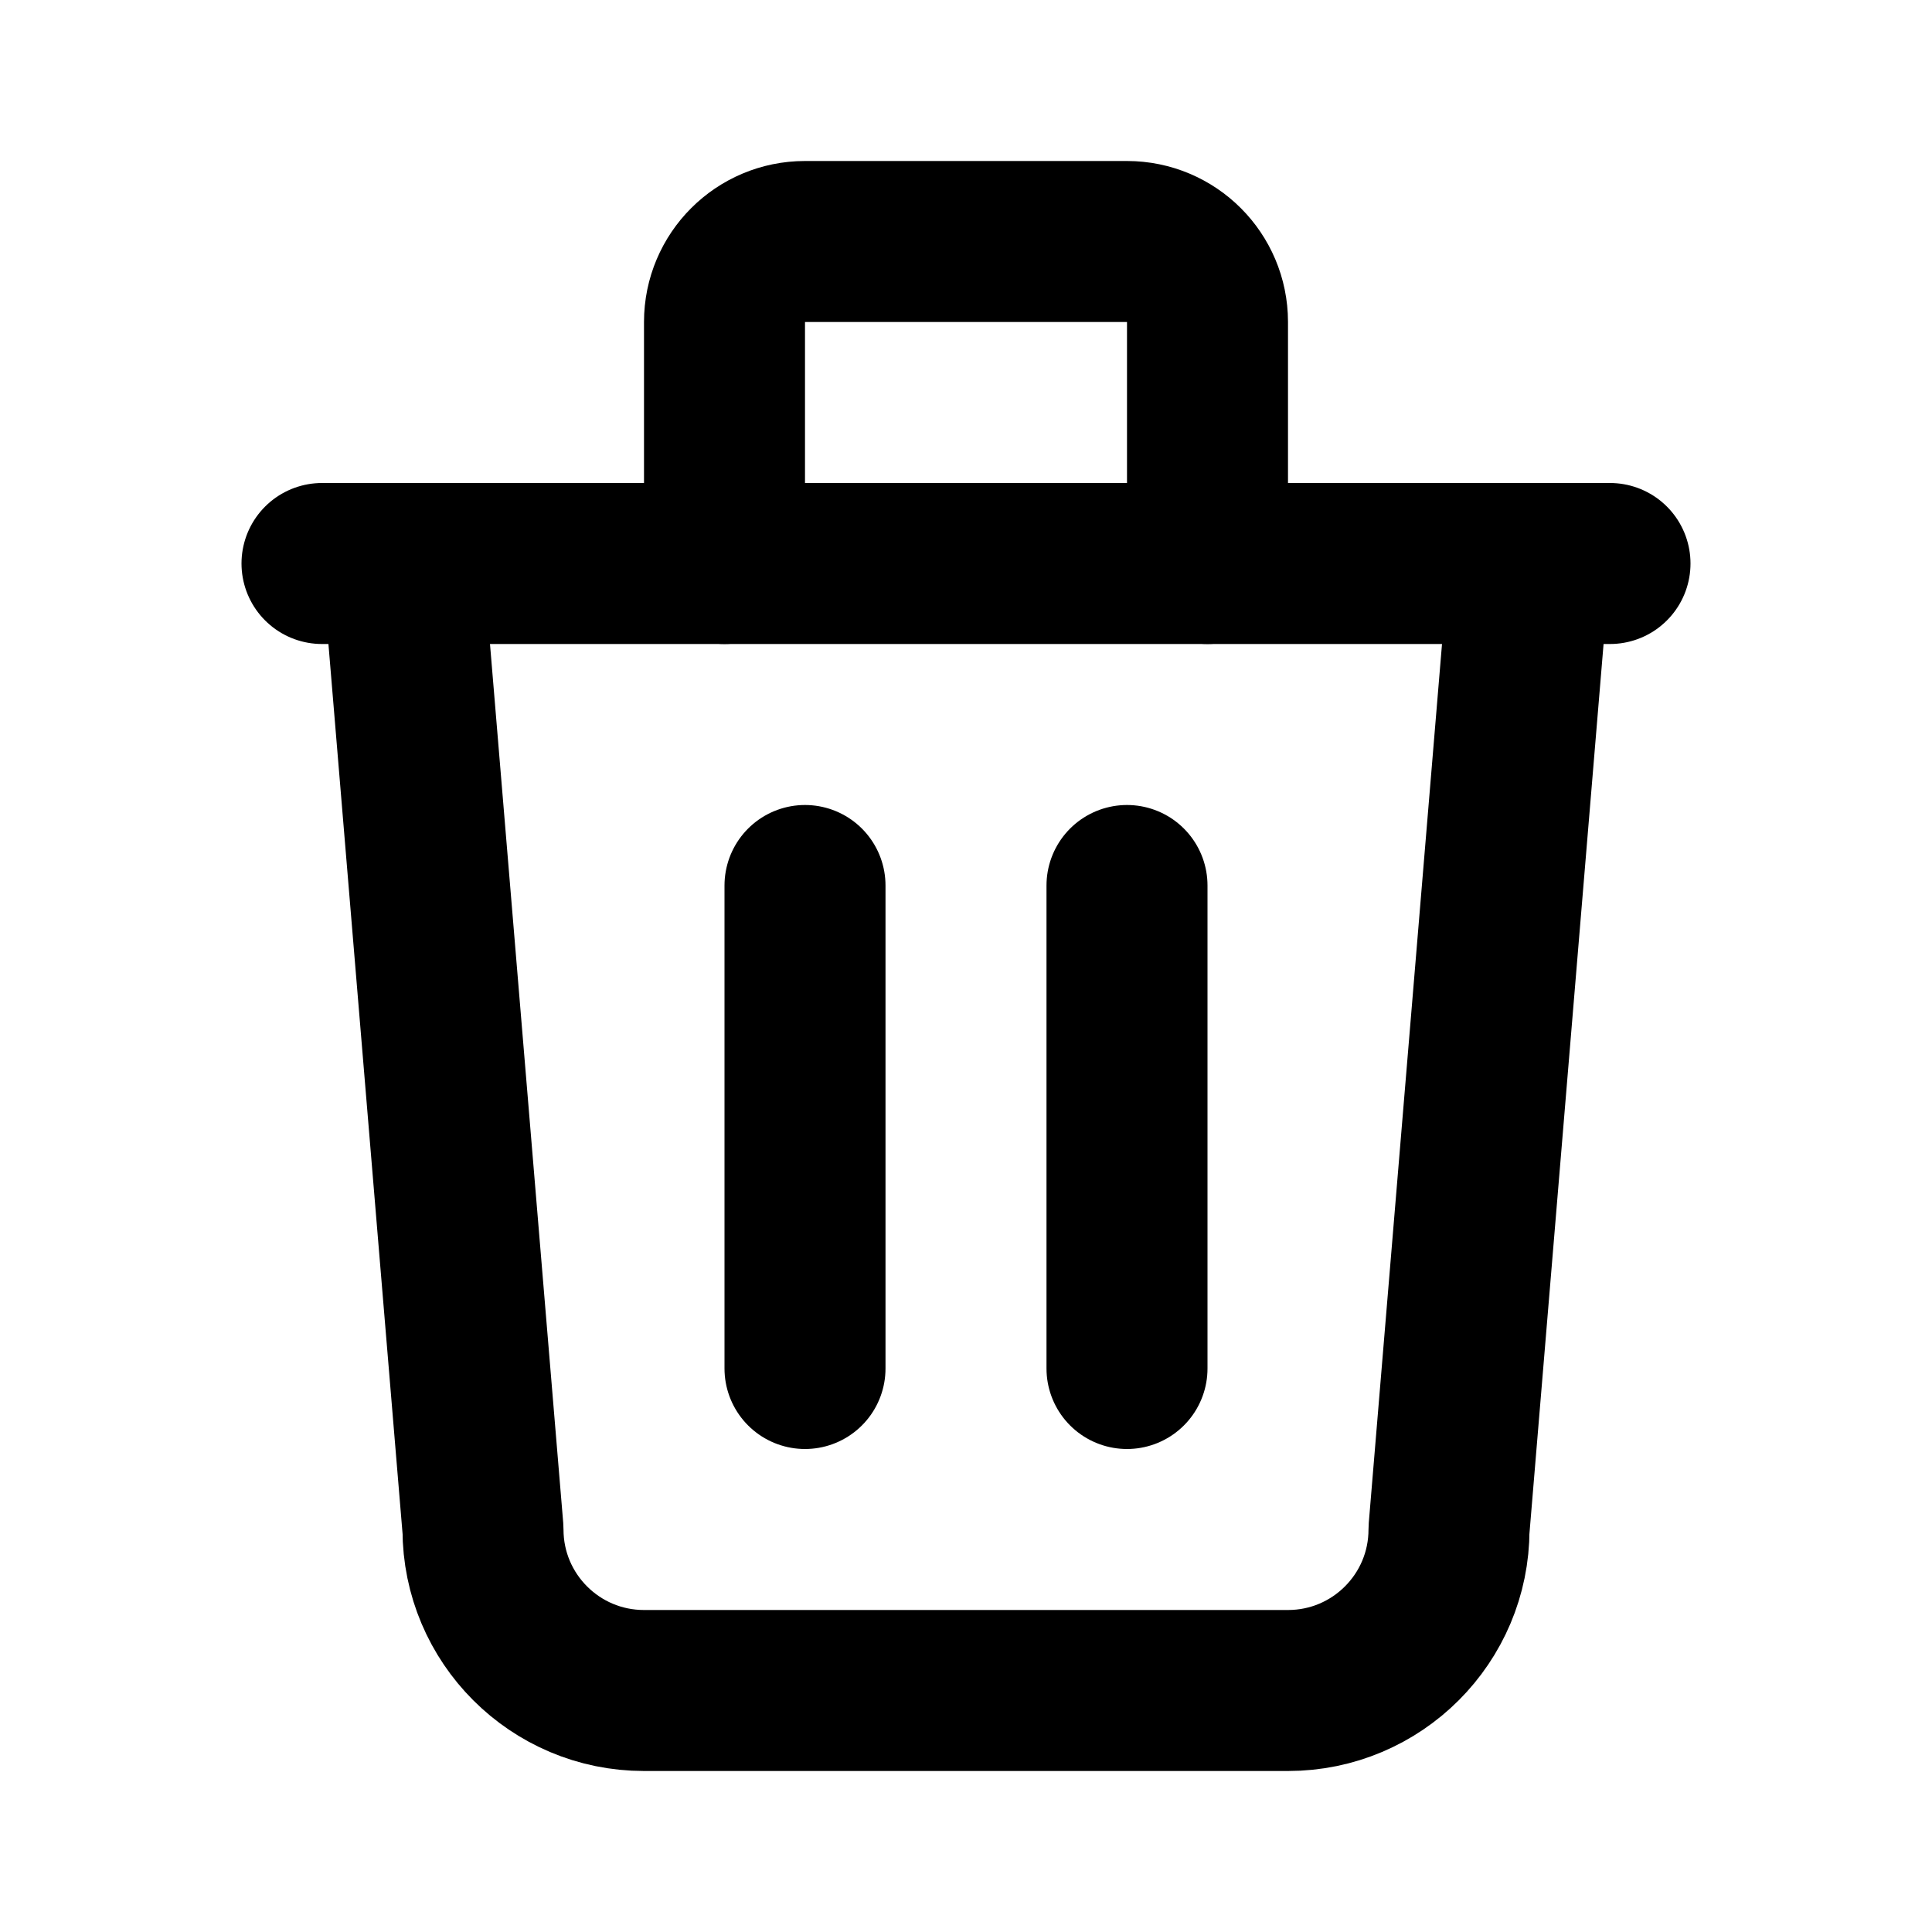
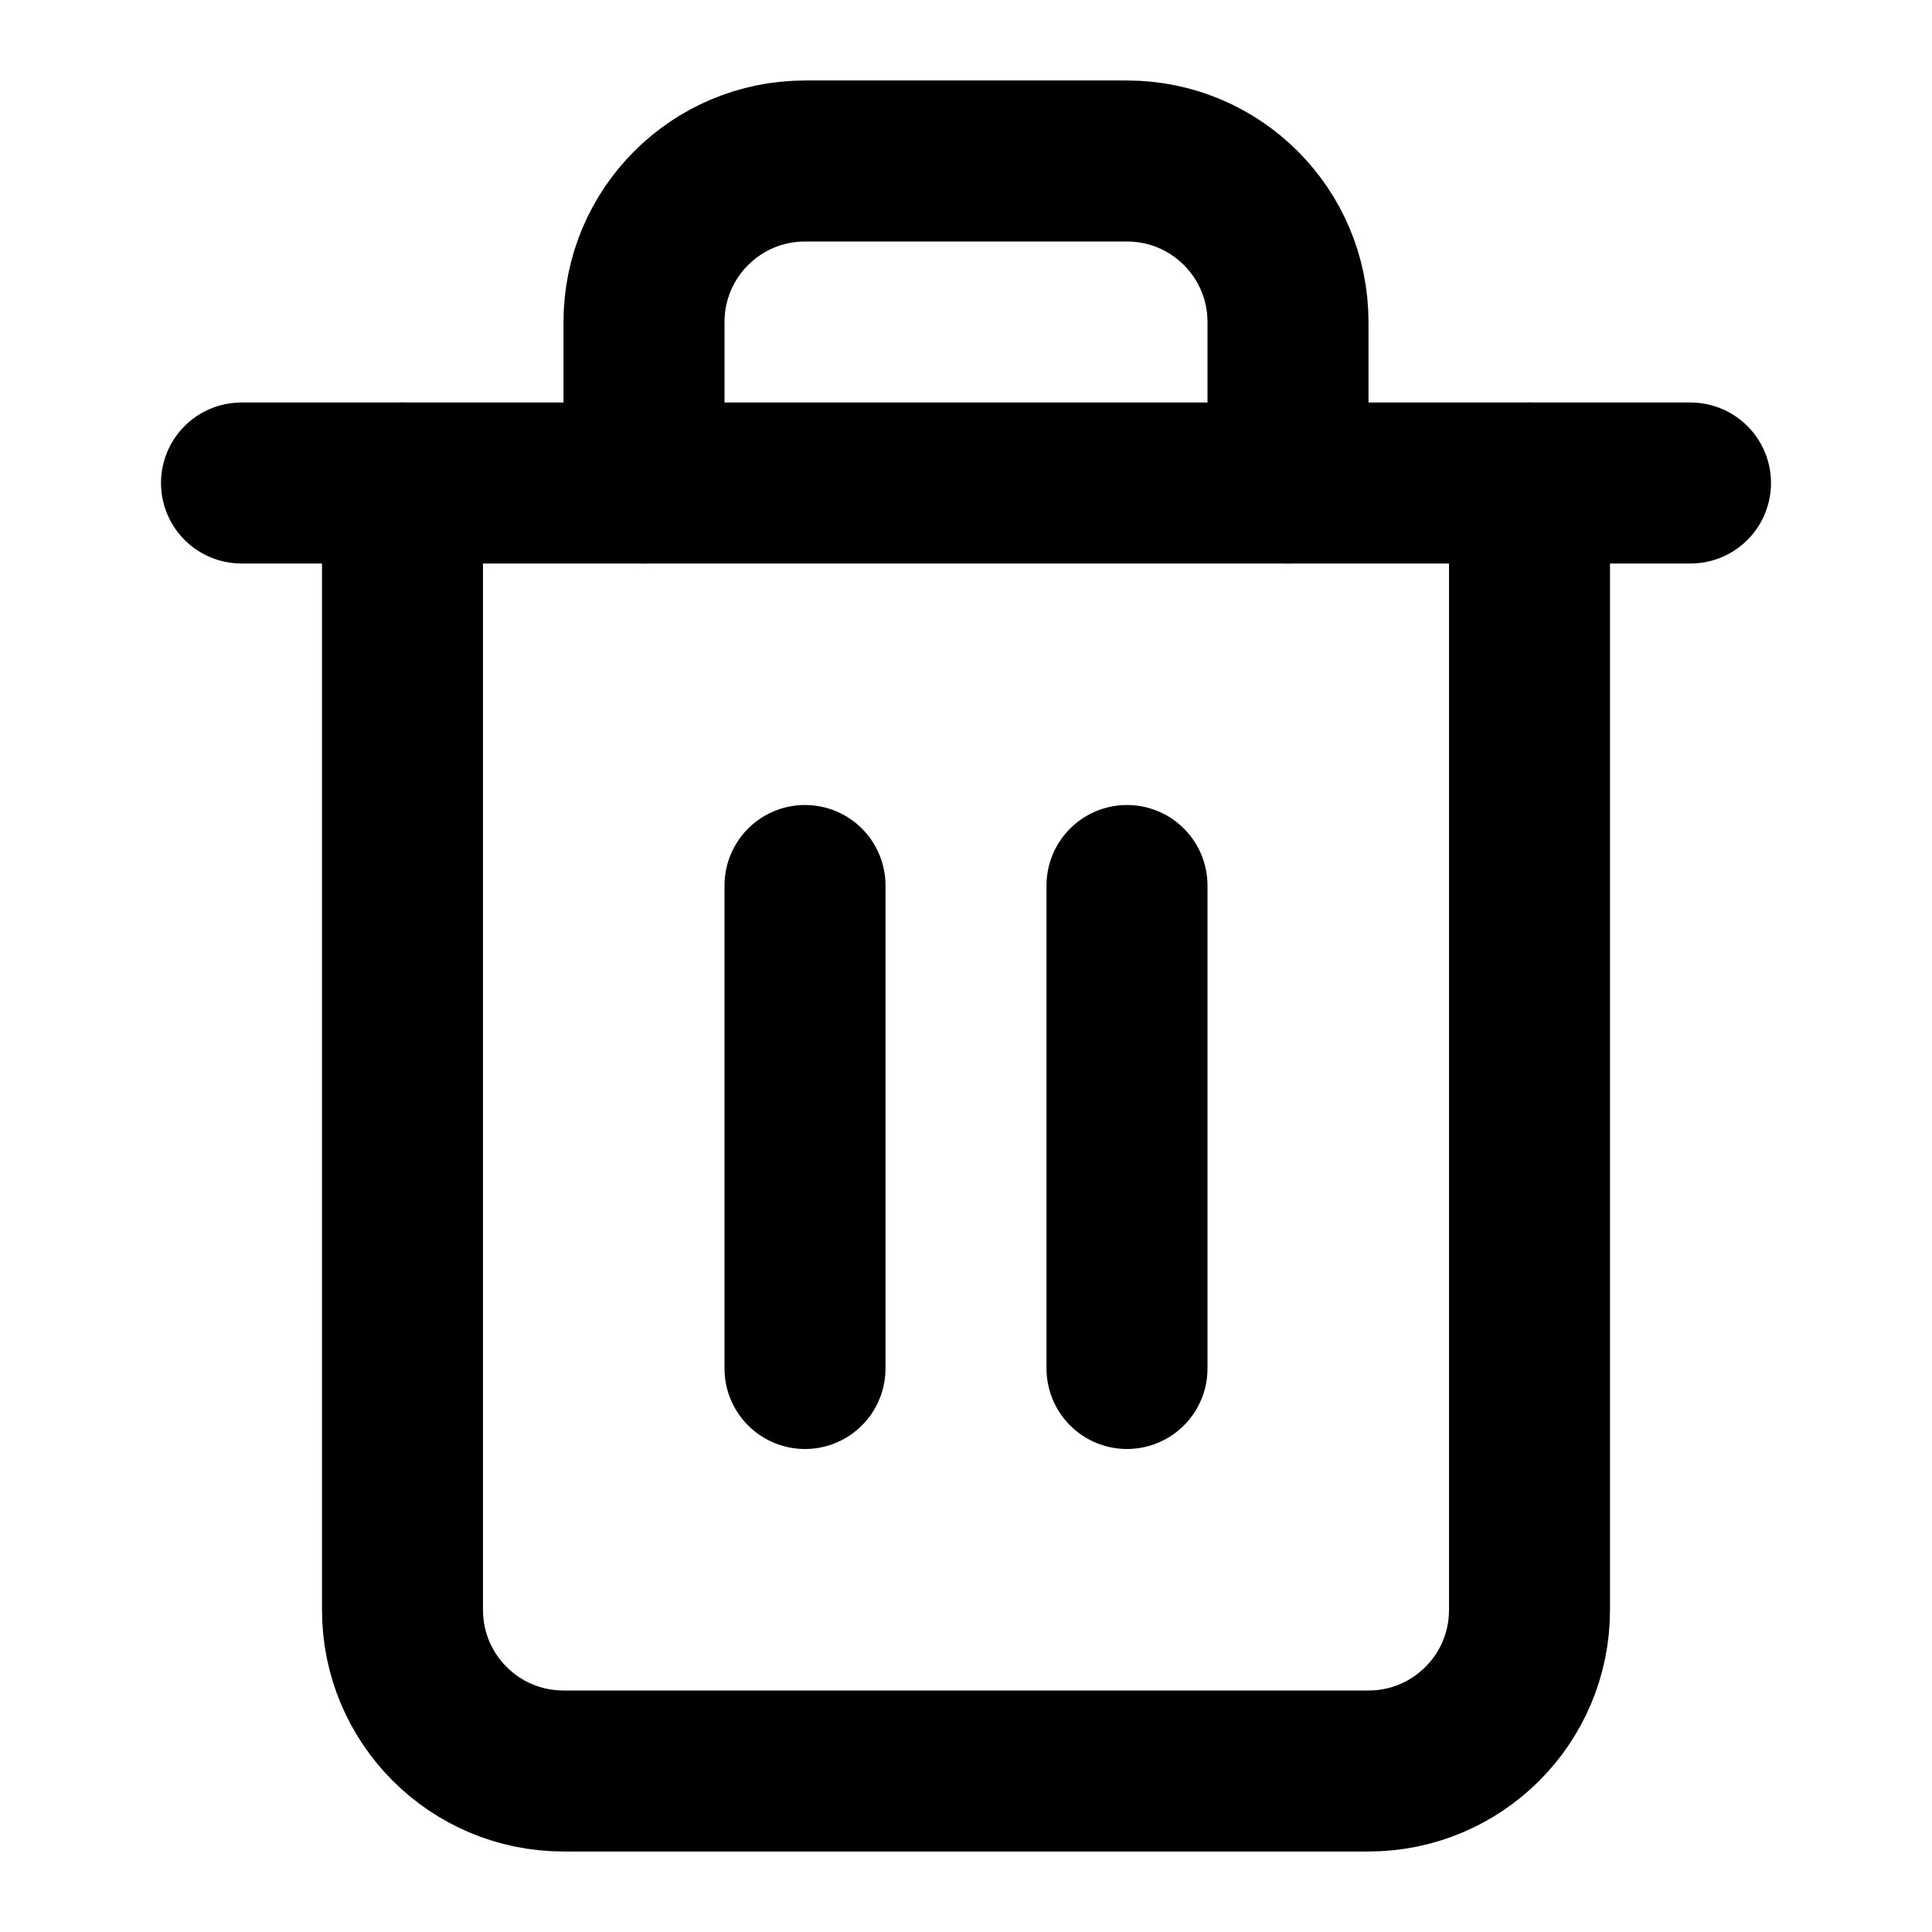
- <svg xmlns="http://www.w3.org/2000/svg" width="24" height="24" viewBox="0 0 24 24" fill="none" stroke="currentColor" stroke-width="2" stroke-linecap="round" stroke-linejoin="round" class="icon icon-tabler icons-tabler-outline icon-tabler-trash">
-   <path stroke="none" d="M0 0h24v24H0z" fill="none" />
-   <path d="M4 7l16 0" />
-   <path d="M10 11l0 6" />
-   <path d="M14 11l0 6" />
-   <path d="M5 7l1 12a2 2 0 0 0 2 2h8a2 2 0 0 0 2 -2l1 -12" />
-   <path d="M9 7v-3a1 1 0 0 1 1 -1h4a1 1 0 0 1 1 1v3" />
+ <svg xmlns="http://www.w3.org/2000/svg" class="lucide lucide-trash-2" width="24" height="24" viewBox="0 0 24 24" fill="none" stroke="currentColor" stroke-width="2" stroke-linecap="round" stroke-linejoin="round">
+   <path d="M10 11v6" />
+   <path d="M14 11v6" />
+   <path d="M19 6v14a2 2 0 0 1-2 2H7a2 2 0 0 1-2-2V6" />
+   <path d="M3 6h18" />
+   <path d="M8 6V4a2 2 0 0 1 2-2h4a2 2 0 0 1 2 2v2" />
</svg>
